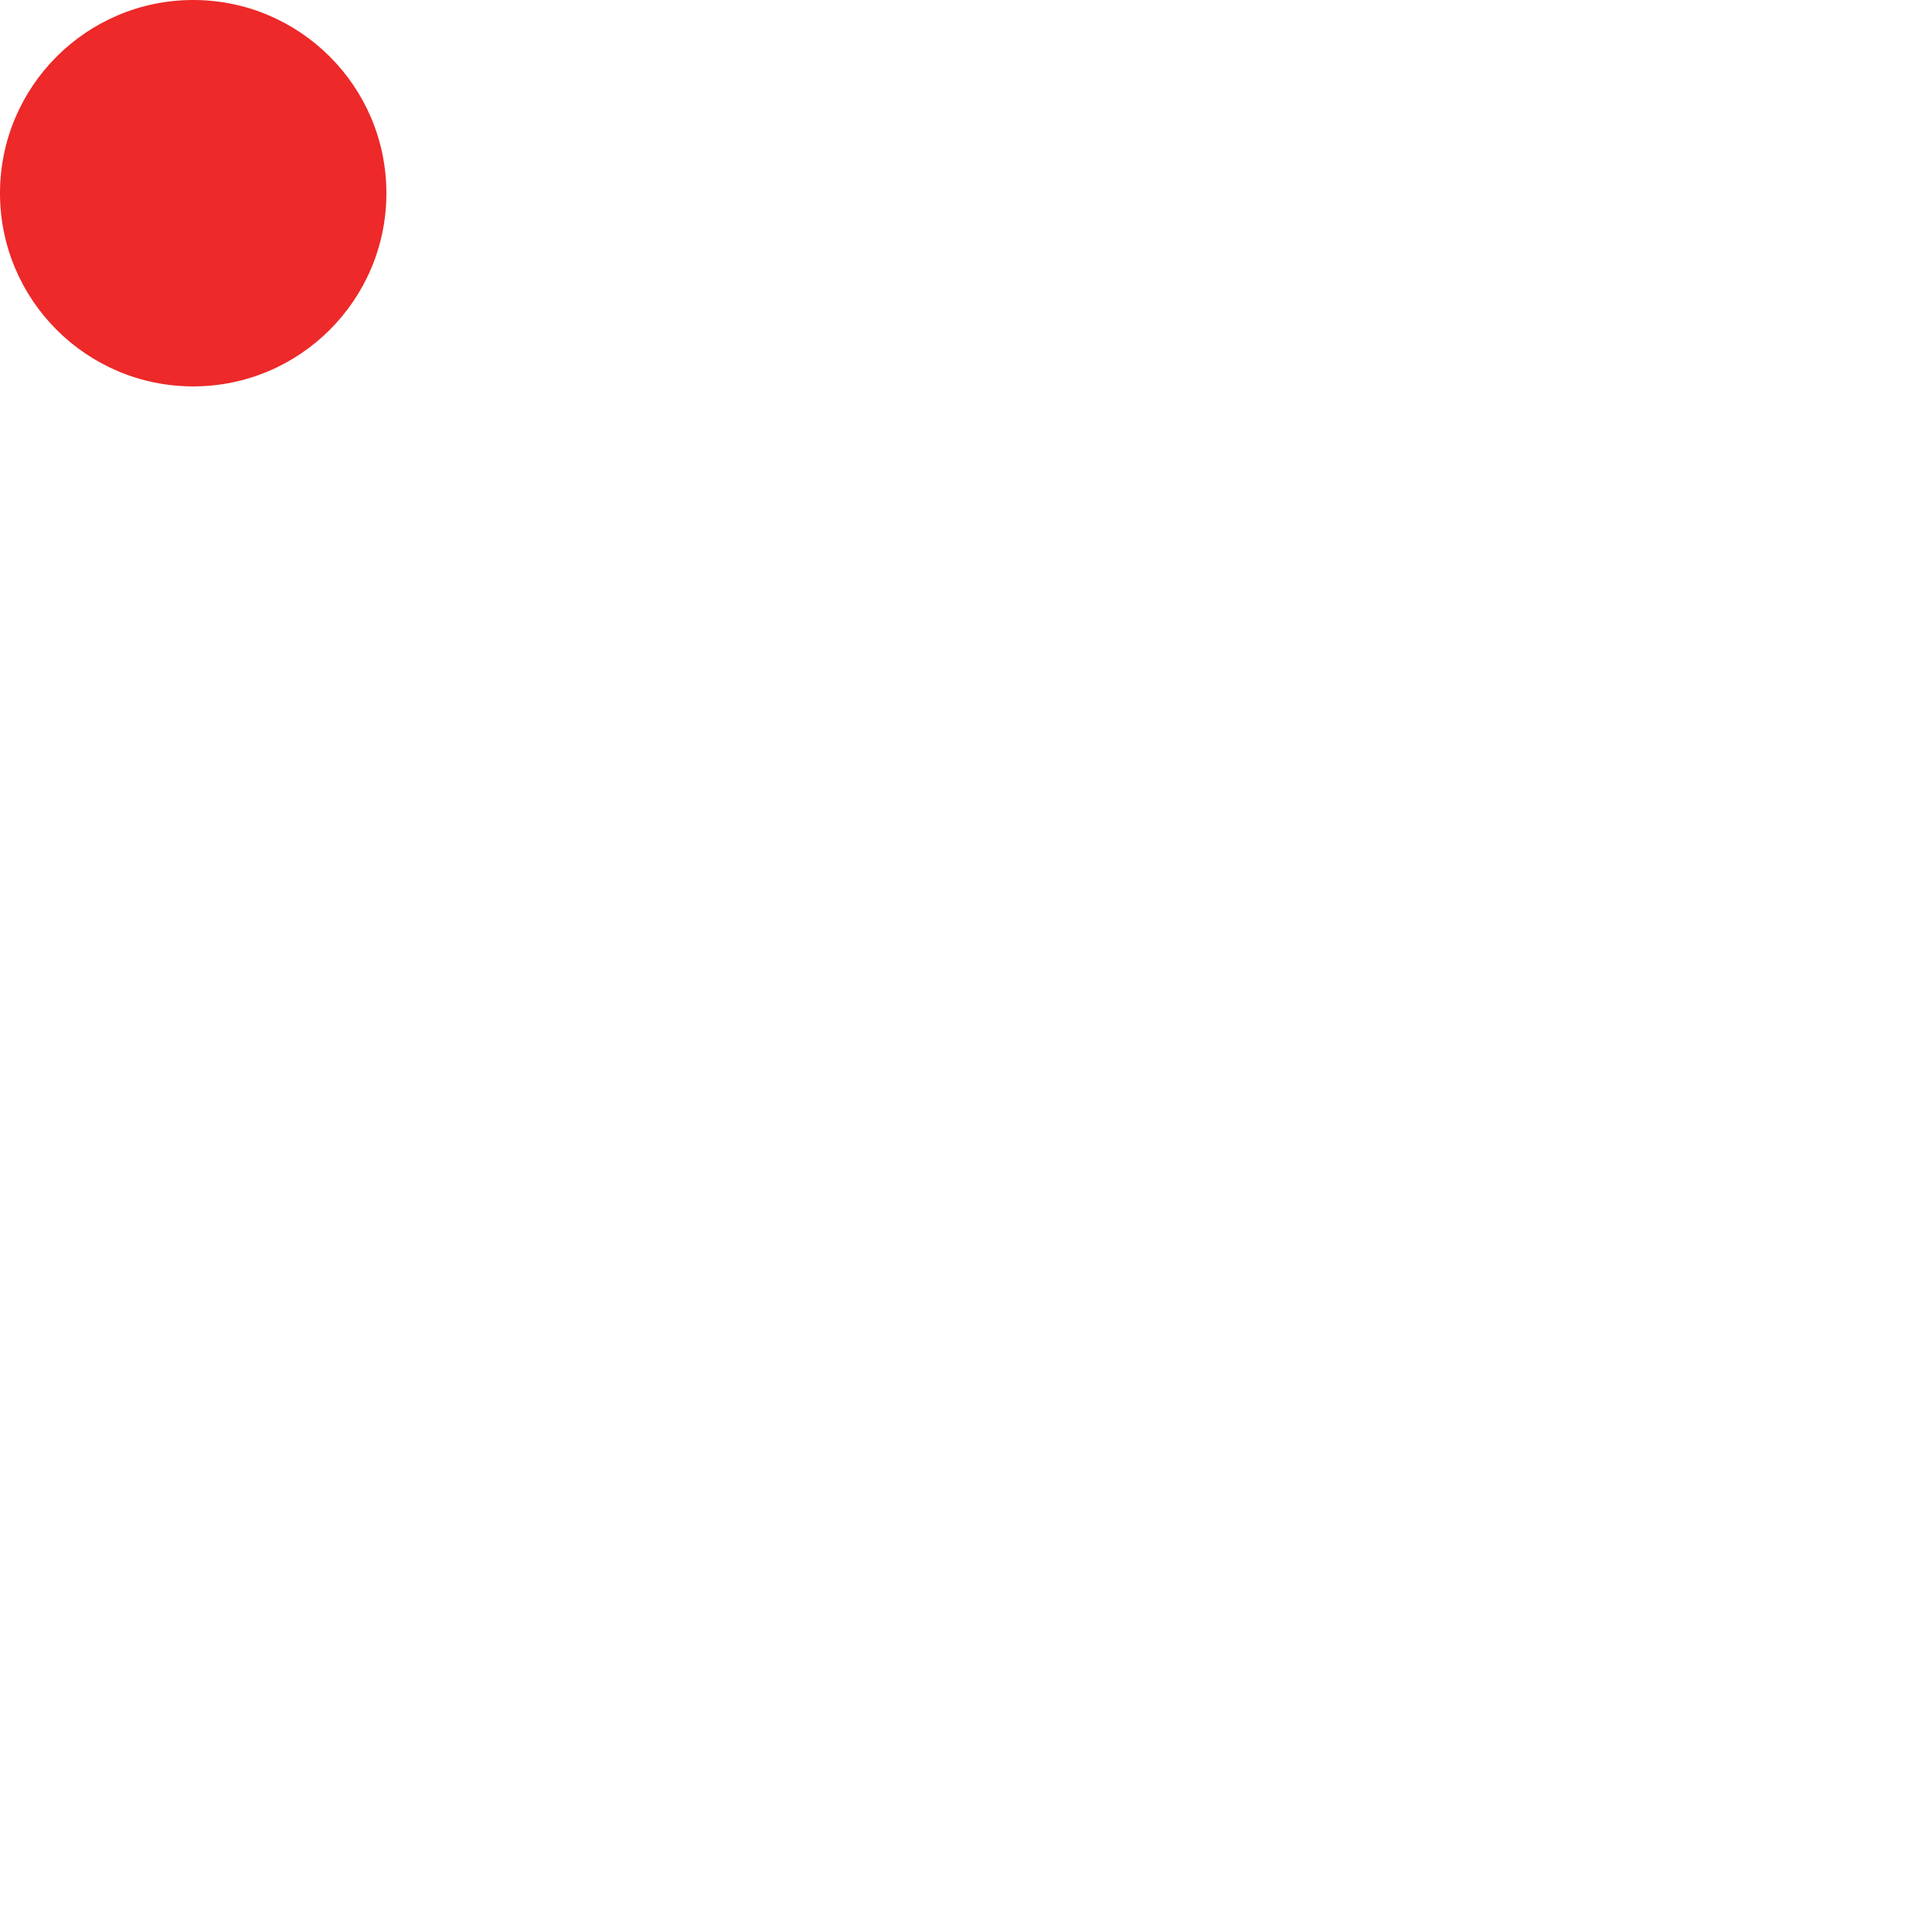
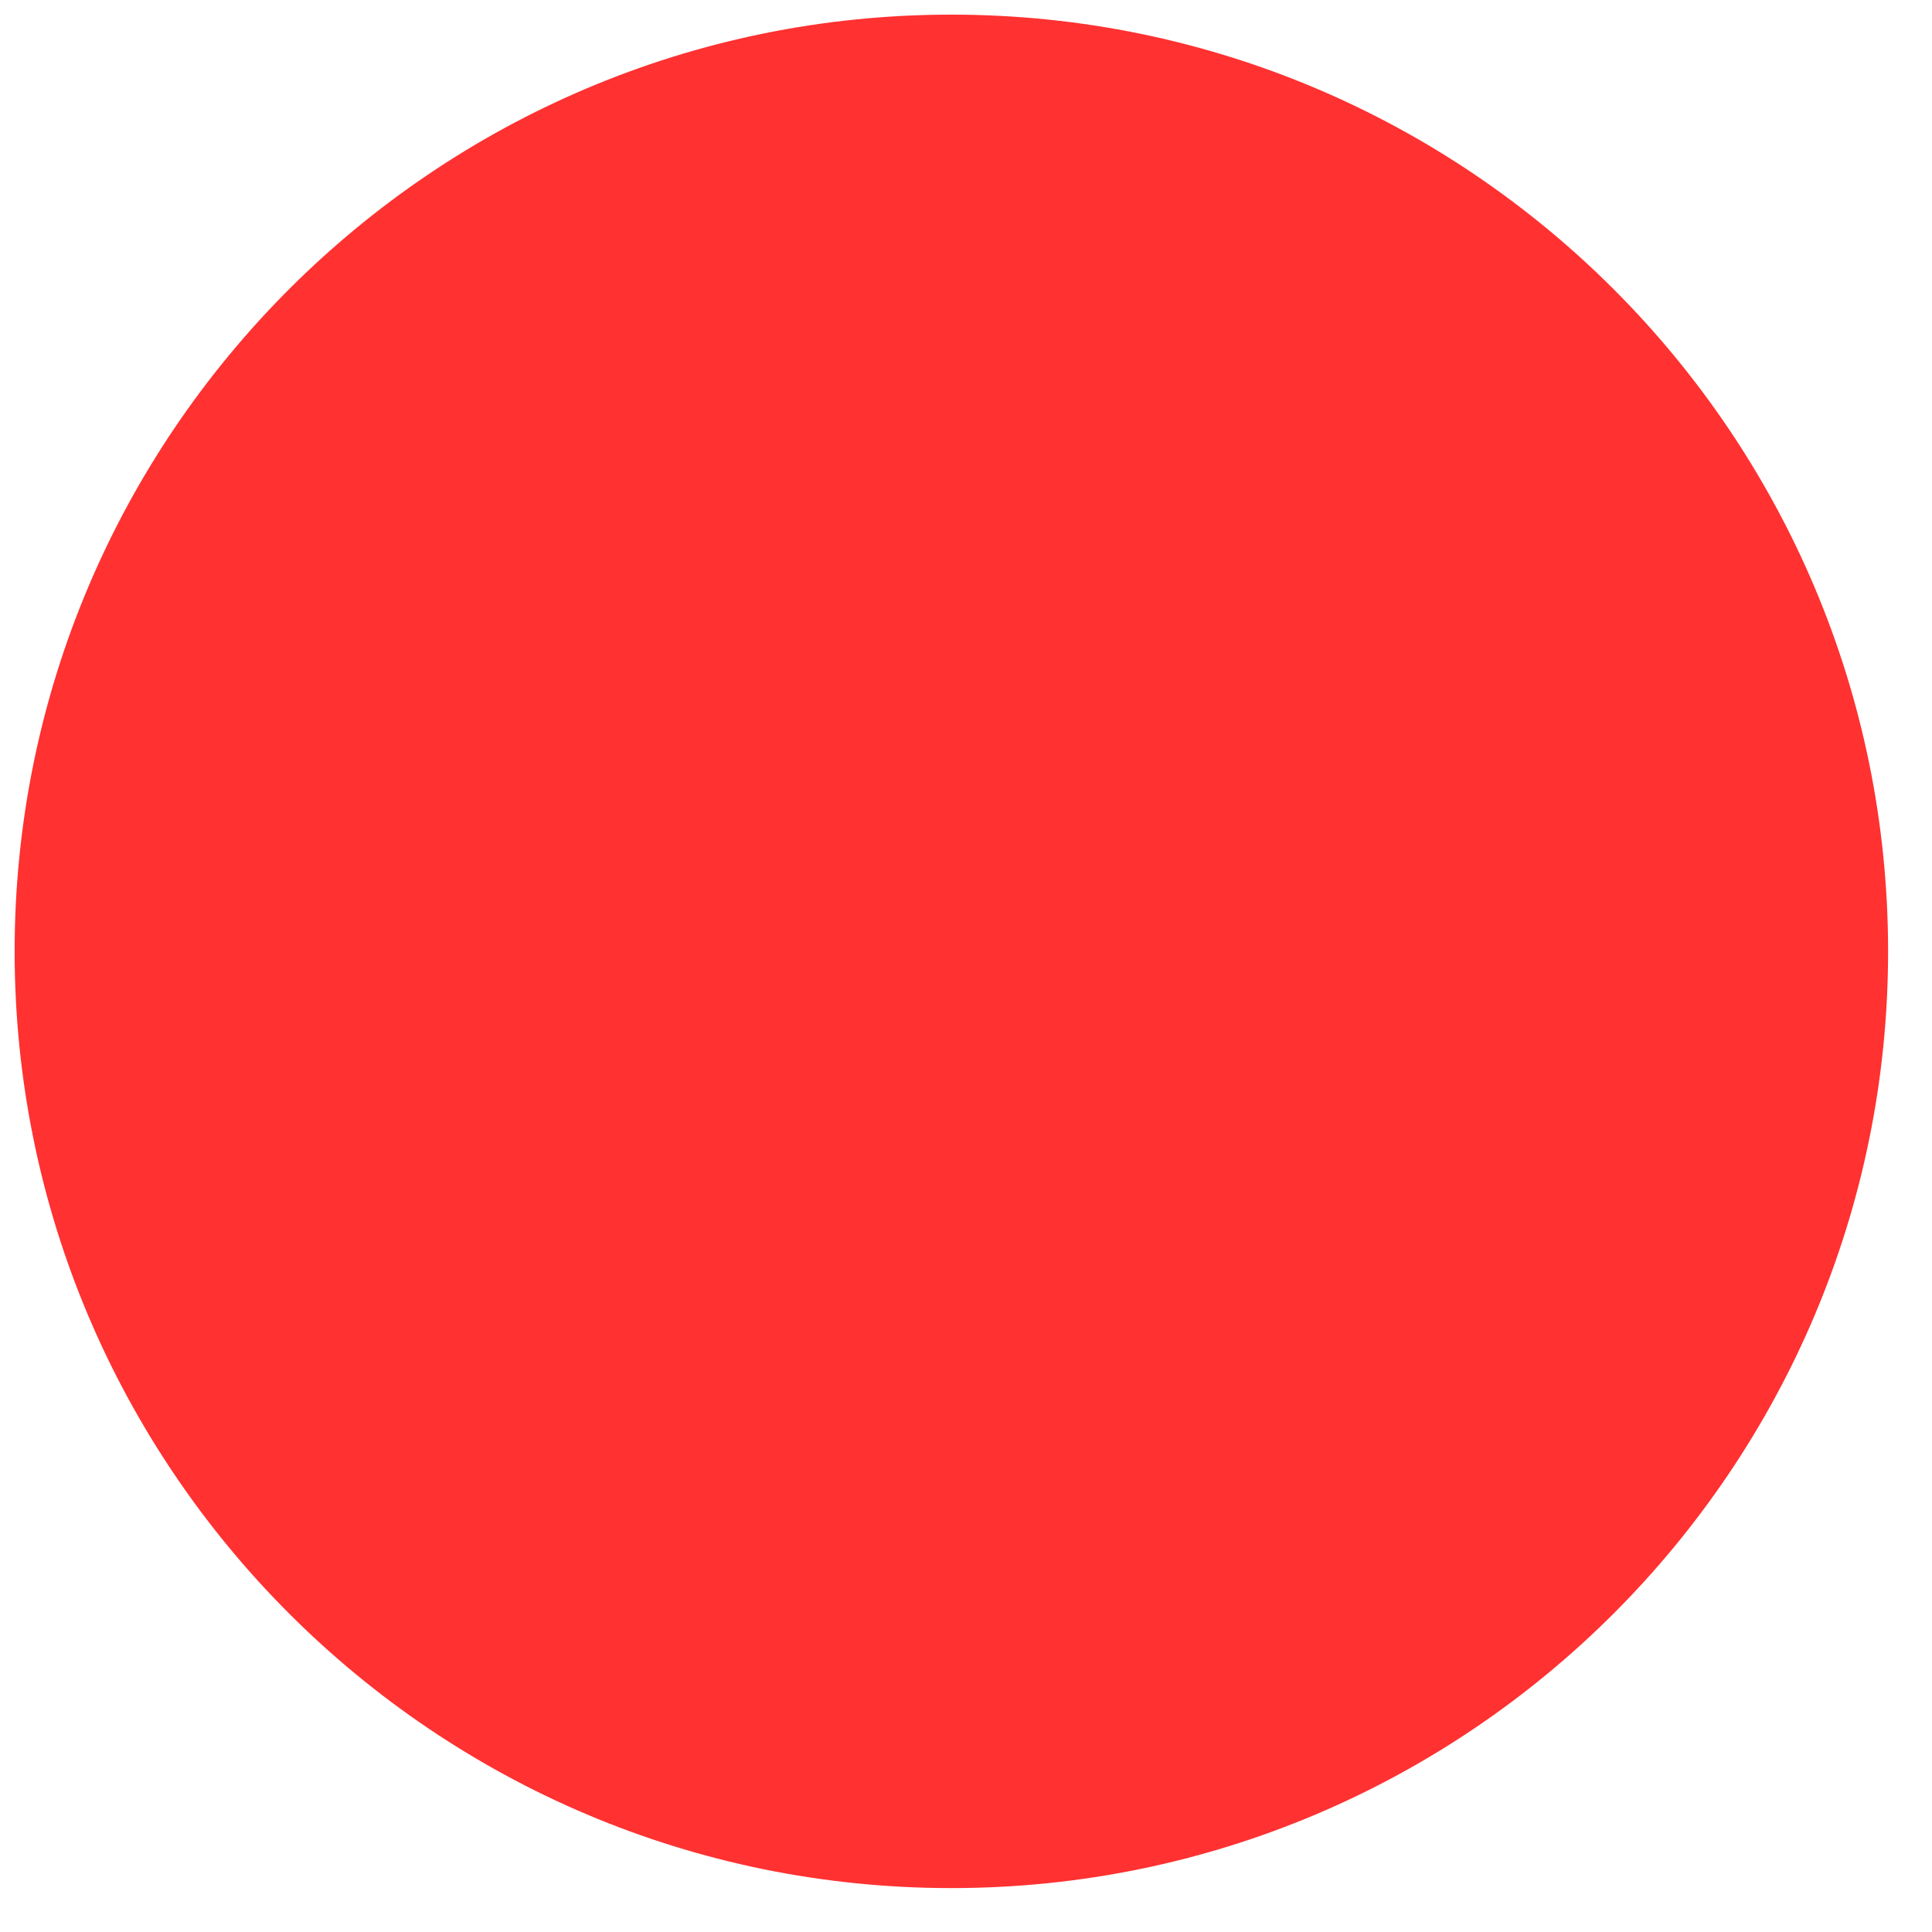
- <svg xmlns="http://www.w3.org/2000/svg" xmlns:xlink="http://www.w3.org/1999/xlink" version="1.1" preserveAspectRatio="xMidYMid meet" viewBox="0 0 640 640" width="640" height="640">
+ <svg xmlns="http://www.w3.org/2000/svg" xmlns:xlink="http://www.w3.org/1999/xlink" version="1.1" preserveAspectRatio="xMidYMid meet" viewBox="-1 -1 132 132" width="128" height="128">
  <defs>
-     <path d="M128 64C128 99.33 99.32 128 64 128C28.67 128 0 99.33 0 64C0 28.68 28.67 0 64 0C99.32 0 128 28.68 128 64Z" id="g5t3vzOBrs" />
+     <path d="M128 64C128 99.32 99.32 128 64 128C28.68 128 0 99.32 0 64C0 28.68 28.68 0 64 0C99.32 0 128 28.68 128 64Z" id="a3zBTOXznD" />
  </defs>
  <g>
    <g>
-       <g>
-         <use xlink:href="#g5t3vzOBrs" opacity="1" fill="#ed2929" fill-opacity="1" />
-       </g>
+       <use xlink:href="#a3zBTOXznD" opacity="1" fill="#ff3131" fill-opacity="1" />
    </g>
  </g>
</svg>
